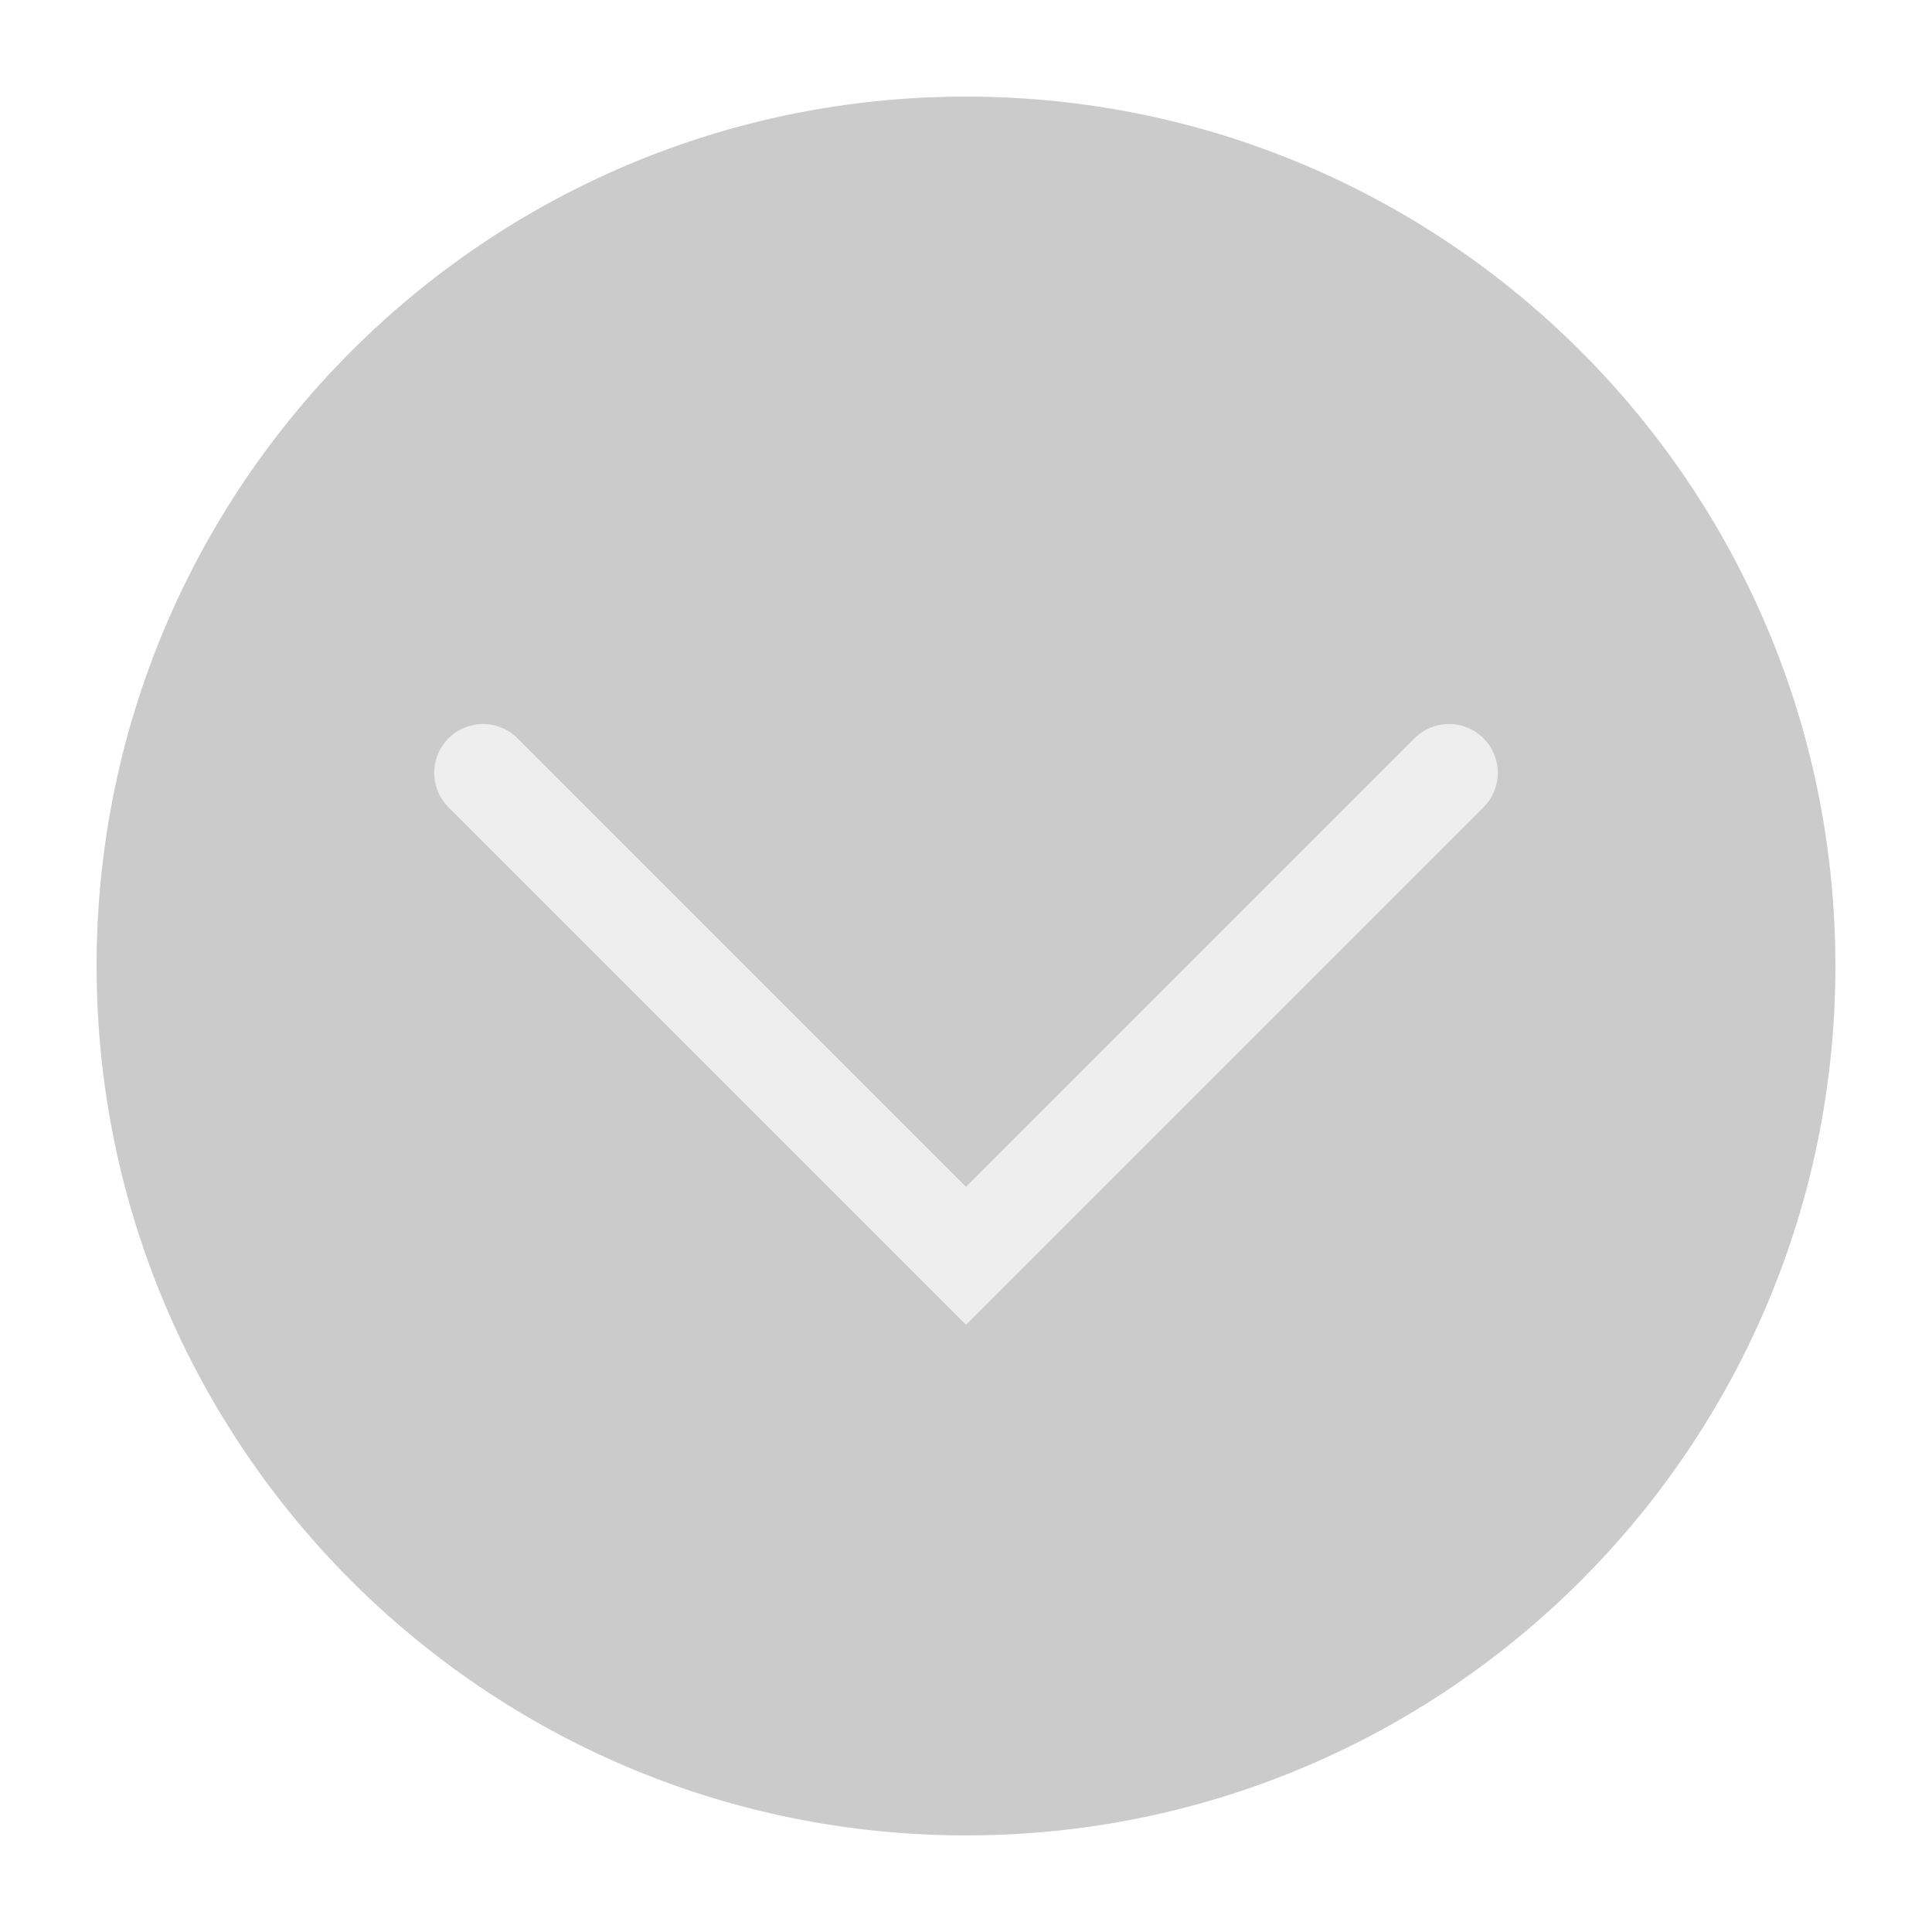
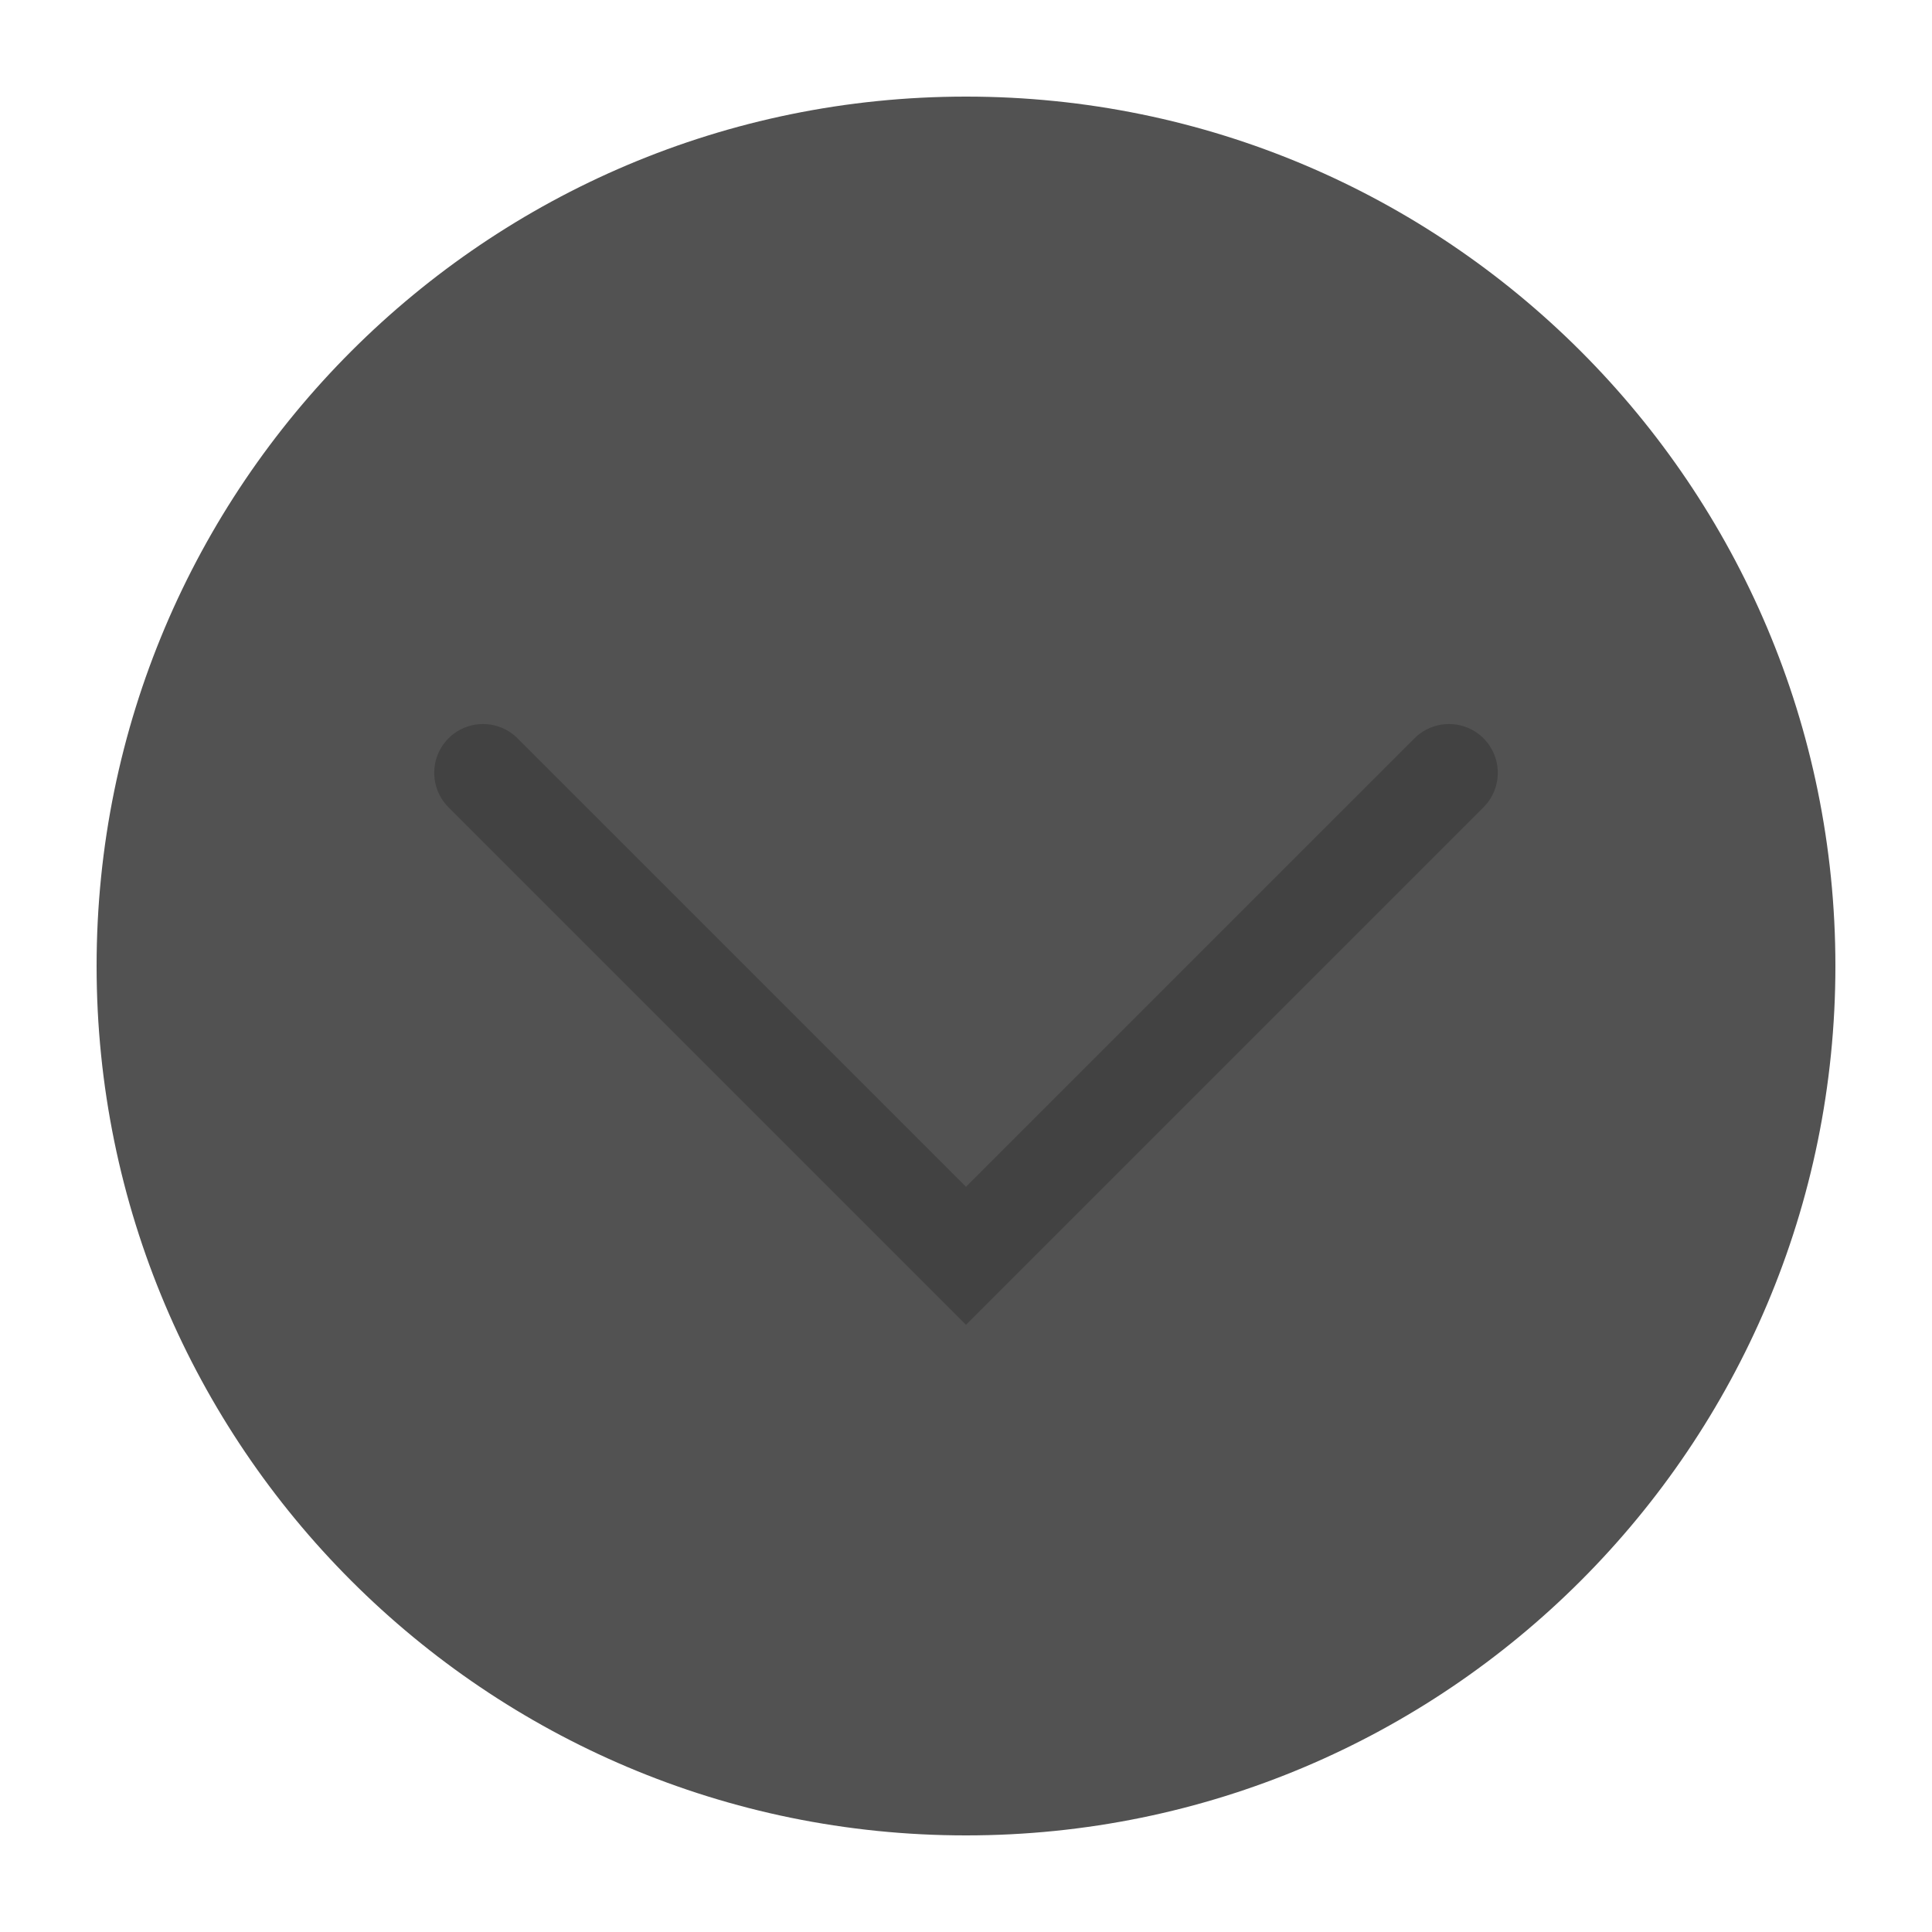
<svg xmlns="http://www.w3.org/2000/svg" viewBox="0 0 50 50" version="1.2" baseProfile="tiny">
  <defs>
</defs>
  <g fill="none" stroke="black" stroke-width="1" fill-rule="evenodd" stroke-linecap="square" stroke-linejoin="bevel">
-     <g fill="#cbcbcb" fill-opacity="1" stroke="none" transform="matrix(2.5,0,0,2.5,2.5,2.5)" font-family="Segoe UI" font-size="12.5" font-weight="400" font-style="normal">
+     <g fill="#525252" fill-opacity="1" stroke="none" transform="matrix(2.5,0,0,2.5,2.5,2.5)" font-family="Segoe UI" font-size="12.5" font-weight="400" font-style="normal">
      <circle cx="9" cy="9" r="9" />
    </g>
-     <g fill="none" stroke="#eeeeee" stroke-opacity="1" stroke-width="1.01" stroke-linecap="round" stroke-linejoin="miter" stroke-miterlimit="2" transform="matrix(2.5,0,0,2.5,2.5,2.5)" font-family="Segoe UI" font-size="12.5" font-weight="400" font-style="normal">
+     <g fill="none" stroke="#424242" stroke-opacity="1" stroke-width="1.01" stroke-linecap="round" stroke-linejoin="miter" stroke-miterlimit="2" transform="matrix(2.5,0,0,2.5,2.5,2.5)" font-family="Segoe UI" font-size="12.5" font-weight="400" font-style="normal">
      <polyline fill="none" vector-effect="none" points="4,7 9,12 14,7 " />
    </g>
    <g fill="none" stroke="#000000" stroke-opacity="1" stroke-width="1" stroke-linecap="square" stroke-linejoin="bevel" transform="matrix(1,0,0,1,0,0)" font-family="Segoe UI" font-size="12.5" font-weight="400" font-style="normal">
</g>
  </g>
</svg>
